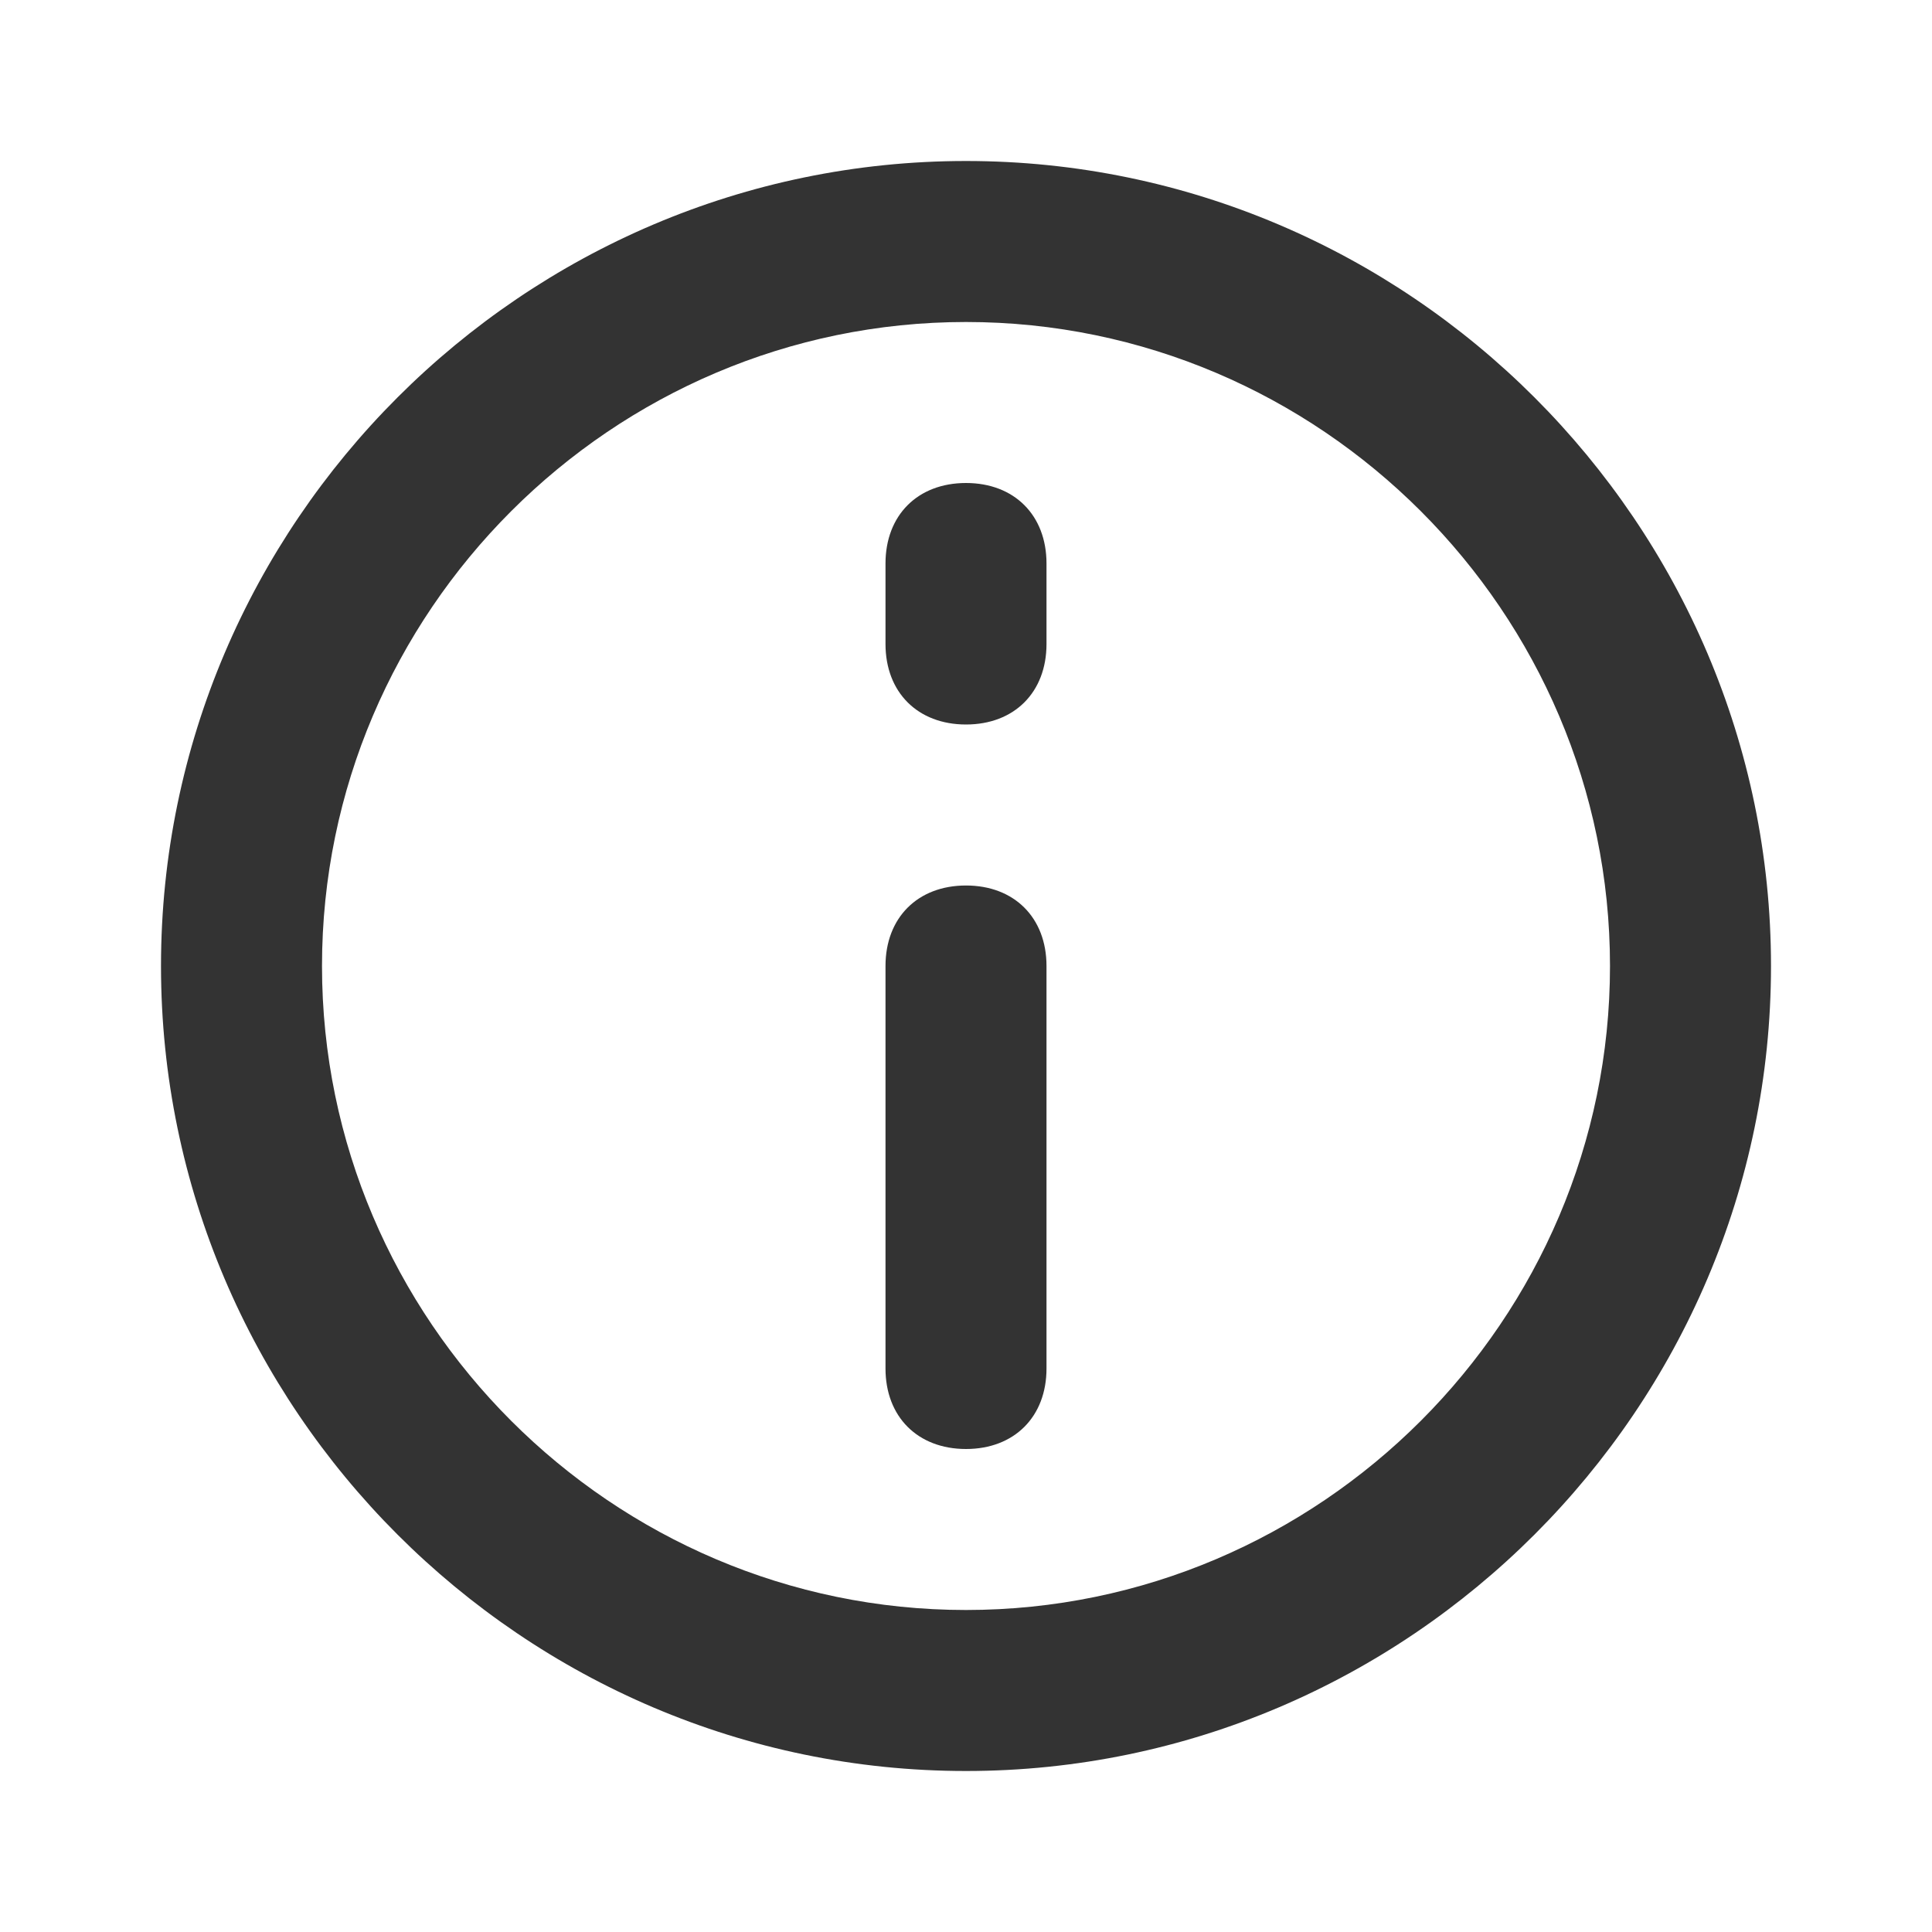
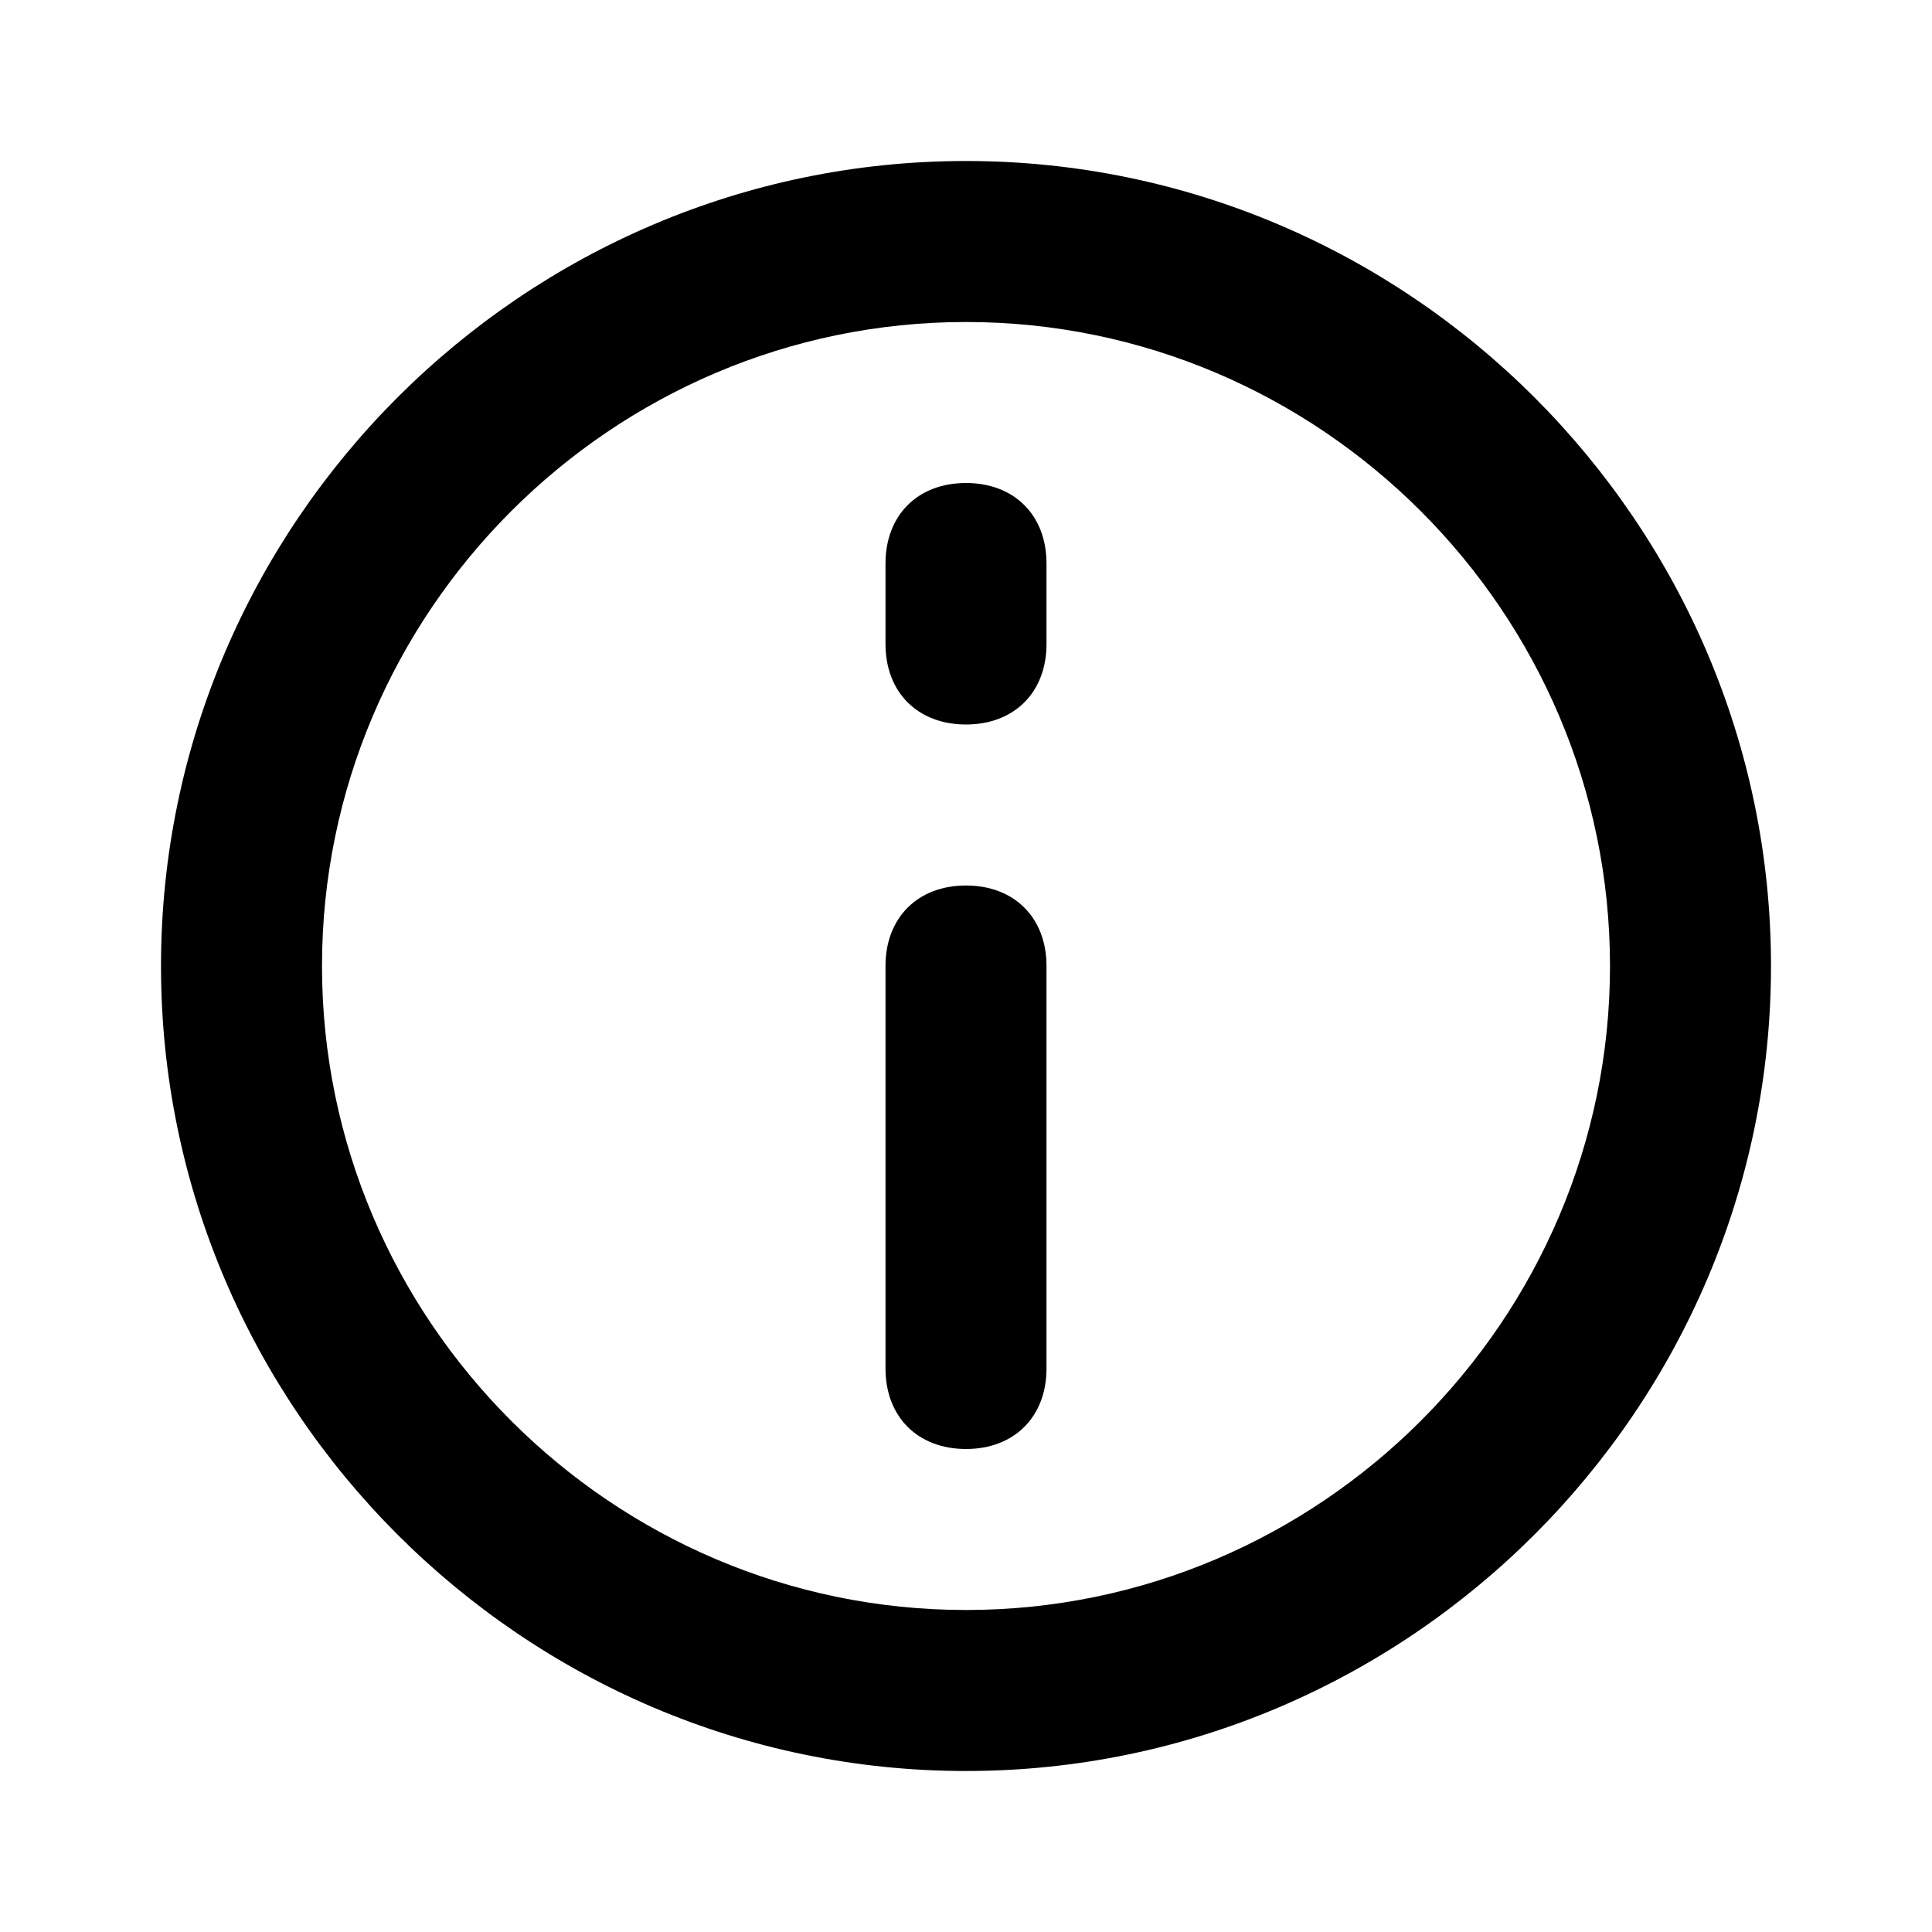
<svg xmlns="http://www.w3.org/2000/svg" version="1.1" x="0px" y="0px" viewBox="0 0 24 24" style="enable-background:new 0 0 24 24;" xml:space="preserve">
-   <style type="text/css">
- 	
- 		.st0{fill-rule:evenodd;clip-rule:evenodd;fill:none;stroke:#333333;stroke-width:2;stroke-linecap:round;stroke-linejoin:round;stroke-miterlimit:10;}
- 	.st1{fill:none;stroke:#333333;stroke-width:2;stroke-linecap:round;stroke-linejoin:round;stroke-miterlimit:10;}
- 	.st2{fill:#333333;}
- 	.st3{fill-rule:evenodd;clip-rule:evenodd;fill:#333333;}
- 	
- 		.st4{fill-rule:evenodd;clip-rule:evenodd;fill:#333333;stroke:#333333;stroke-width:2;stroke-linecap:round;stroke-linejoin:round;stroke-miterlimit:10;}
- 	
- 		.st5{fill-rule:evenodd;clip-rule:evenodd;fill:none;stroke:#C6C6C6;stroke-width:2;stroke-linecap:round;stroke-linejoin:round;stroke-miterlimit:10;}
- 	.st6{fill:none;stroke:#C6C6C6;stroke-width:2;stroke-linecap:round;stroke-linejoin:round;stroke-miterlimit:10;}
- 	.st7{fill:none;stroke:#333333;stroke-width:2;stroke-linecap:round;stroke-linejoin:round;}
- 	
- 		.st8{fill-rule:evenodd;clip-rule:evenodd;fill:none;stroke:#95C11F;stroke-width:2;stroke-linecap:round;stroke-linejoin:round;stroke-miterlimit:10;}
- 	
- 		.st9{fill-rule:evenodd;clip-rule:evenodd;fill:none;stroke:#E30613;stroke-width:2;stroke-linecap:round;stroke-linejoin:round;stroke-miterlimit:10;}
- </style>
  <g>
    <path class="st2" d="M12,2C6.5,2,2,6.5,2,12s4.5,10,10,10s10-4.5,10-10S17.5,2,12,2z M12,20c-4.4,0-8-3.6-8-8s3.6-8,8-8s8,3.6,8,8   S16.4,20,12,20z" />
    <path class="st2" d="M12,11c-0.6,0-1,0.4-1,1v5c0,0.6,0.4,1,1,1s1-0.4,1-1v-5C13,11.4,12.6,11,12,11z" />
    <path class="st2" d="M12,6c-0.6,0-1,0.4-1,1v1c0,0.6,0.4,1,1,1s1-0.4,1-1V7C13,6.4,12.6,6,12,6z" />
  </g>
</svg>
